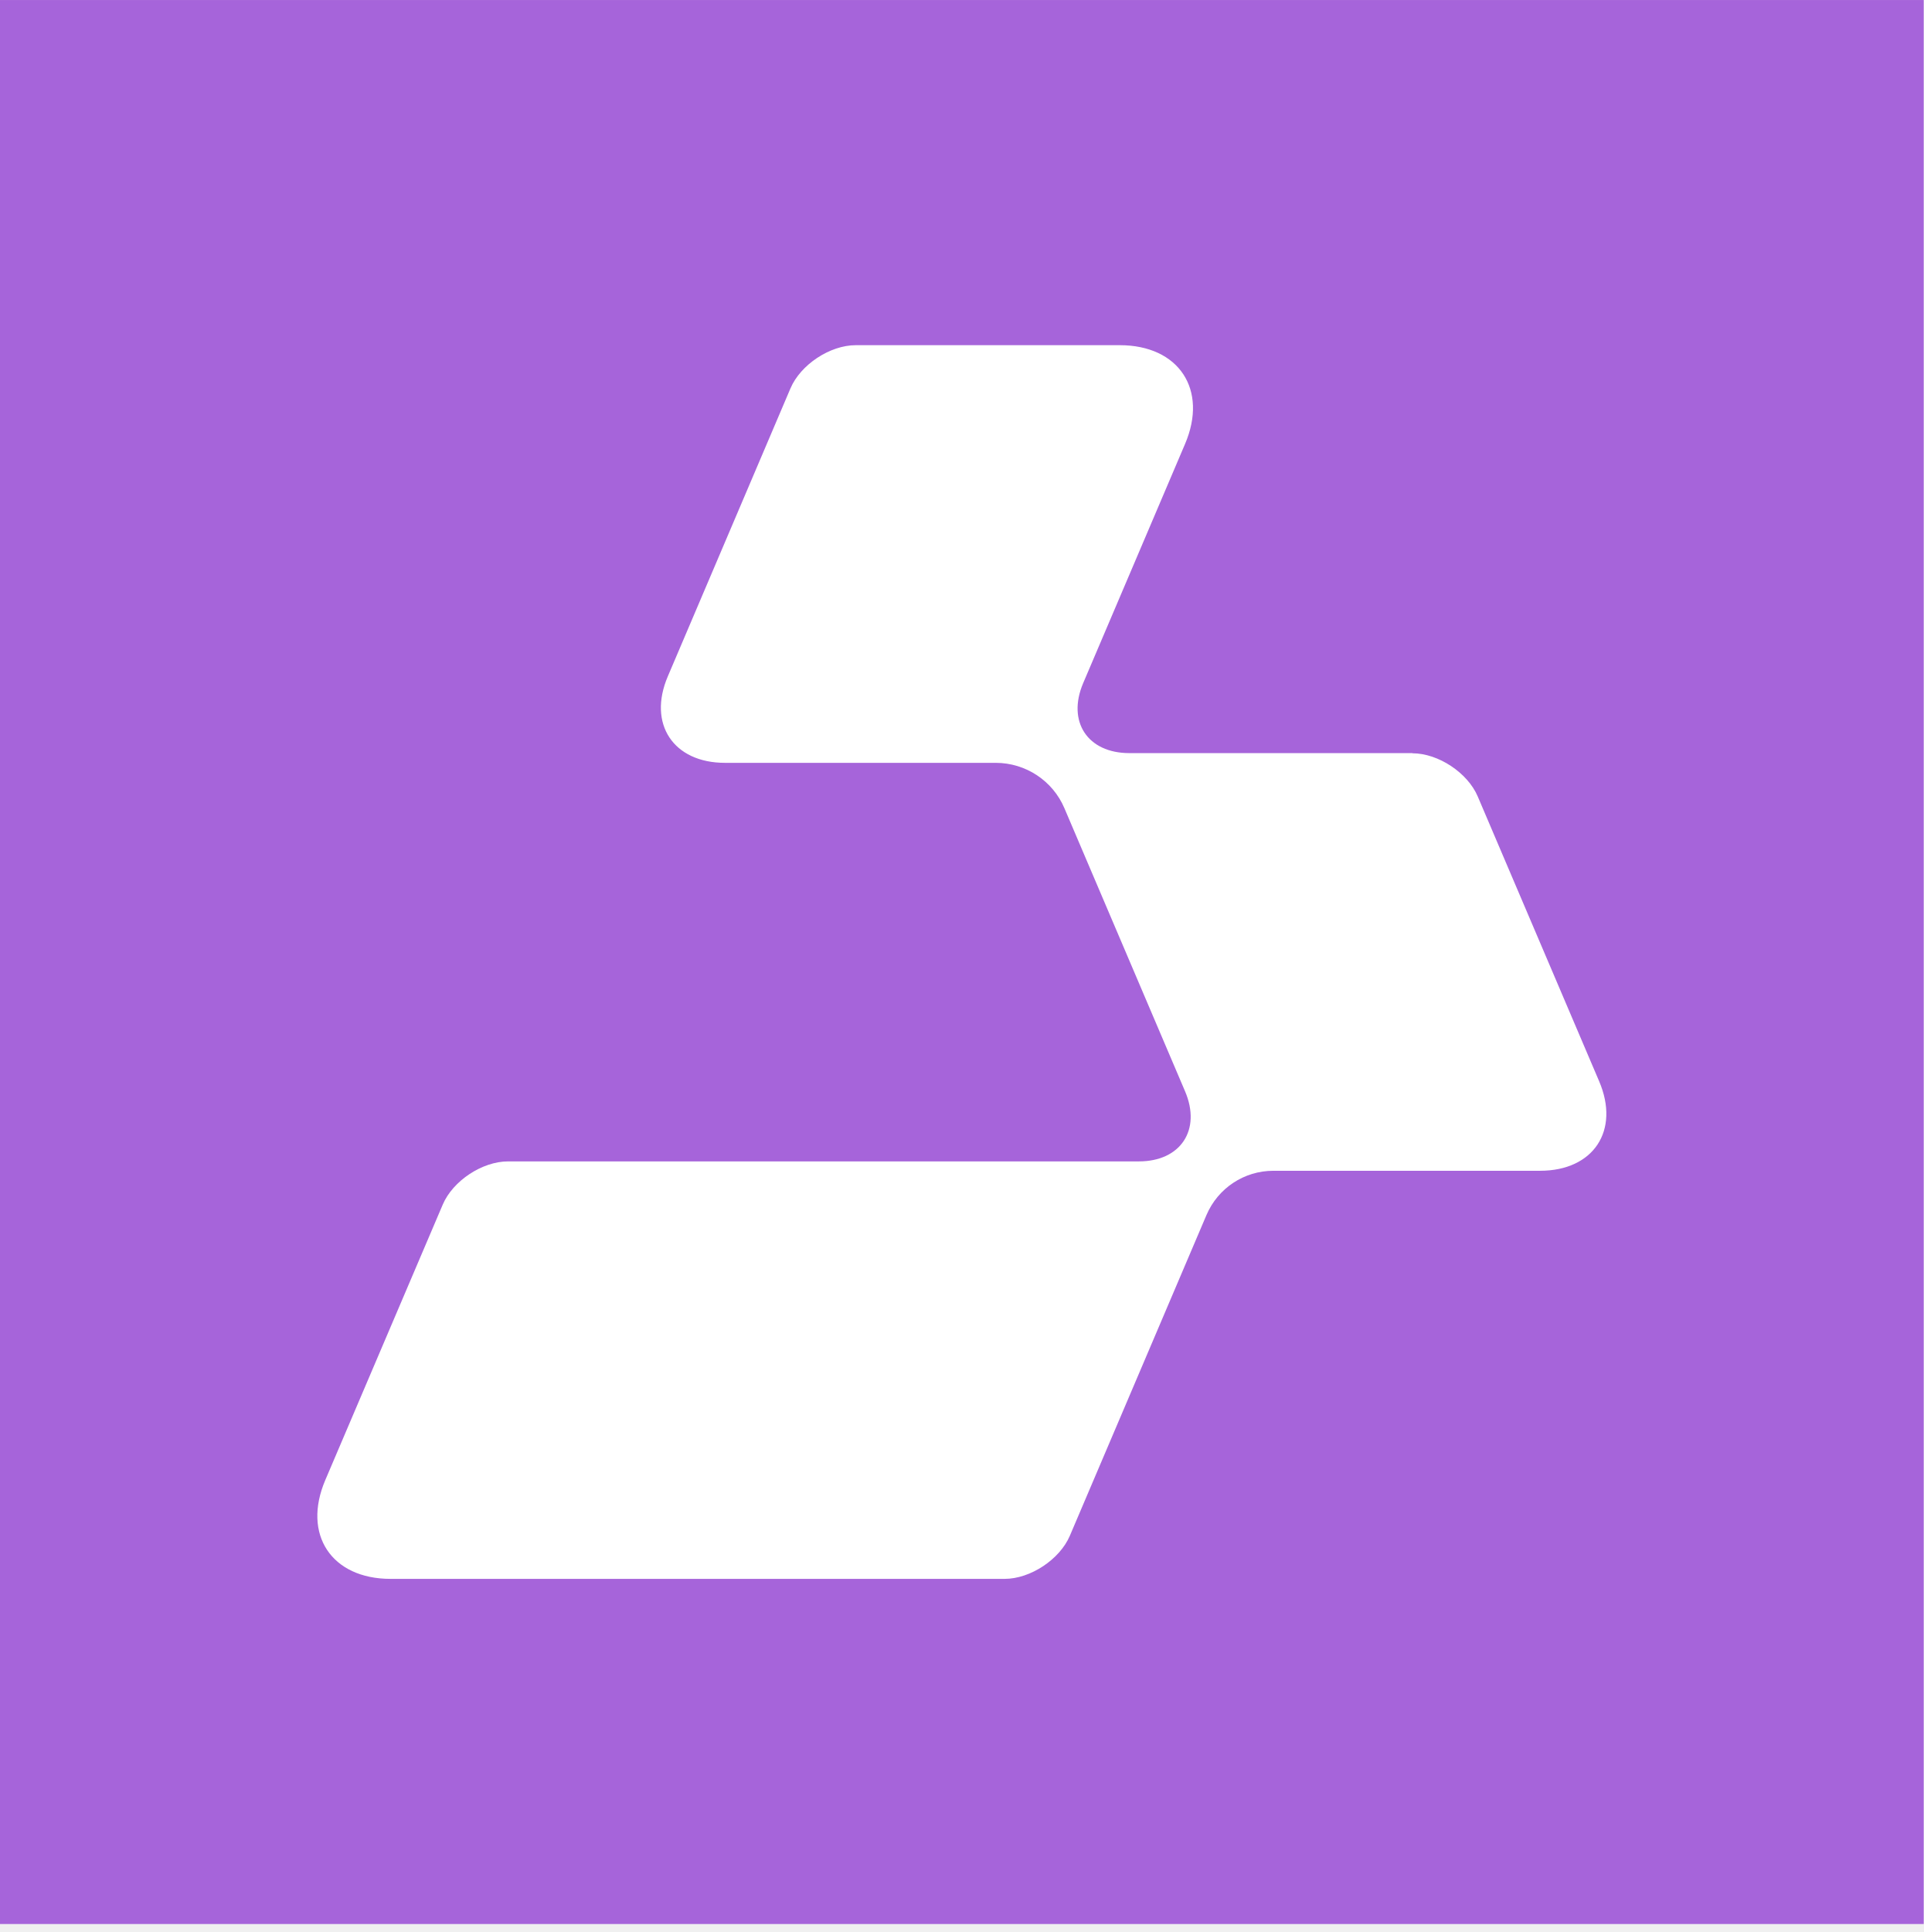
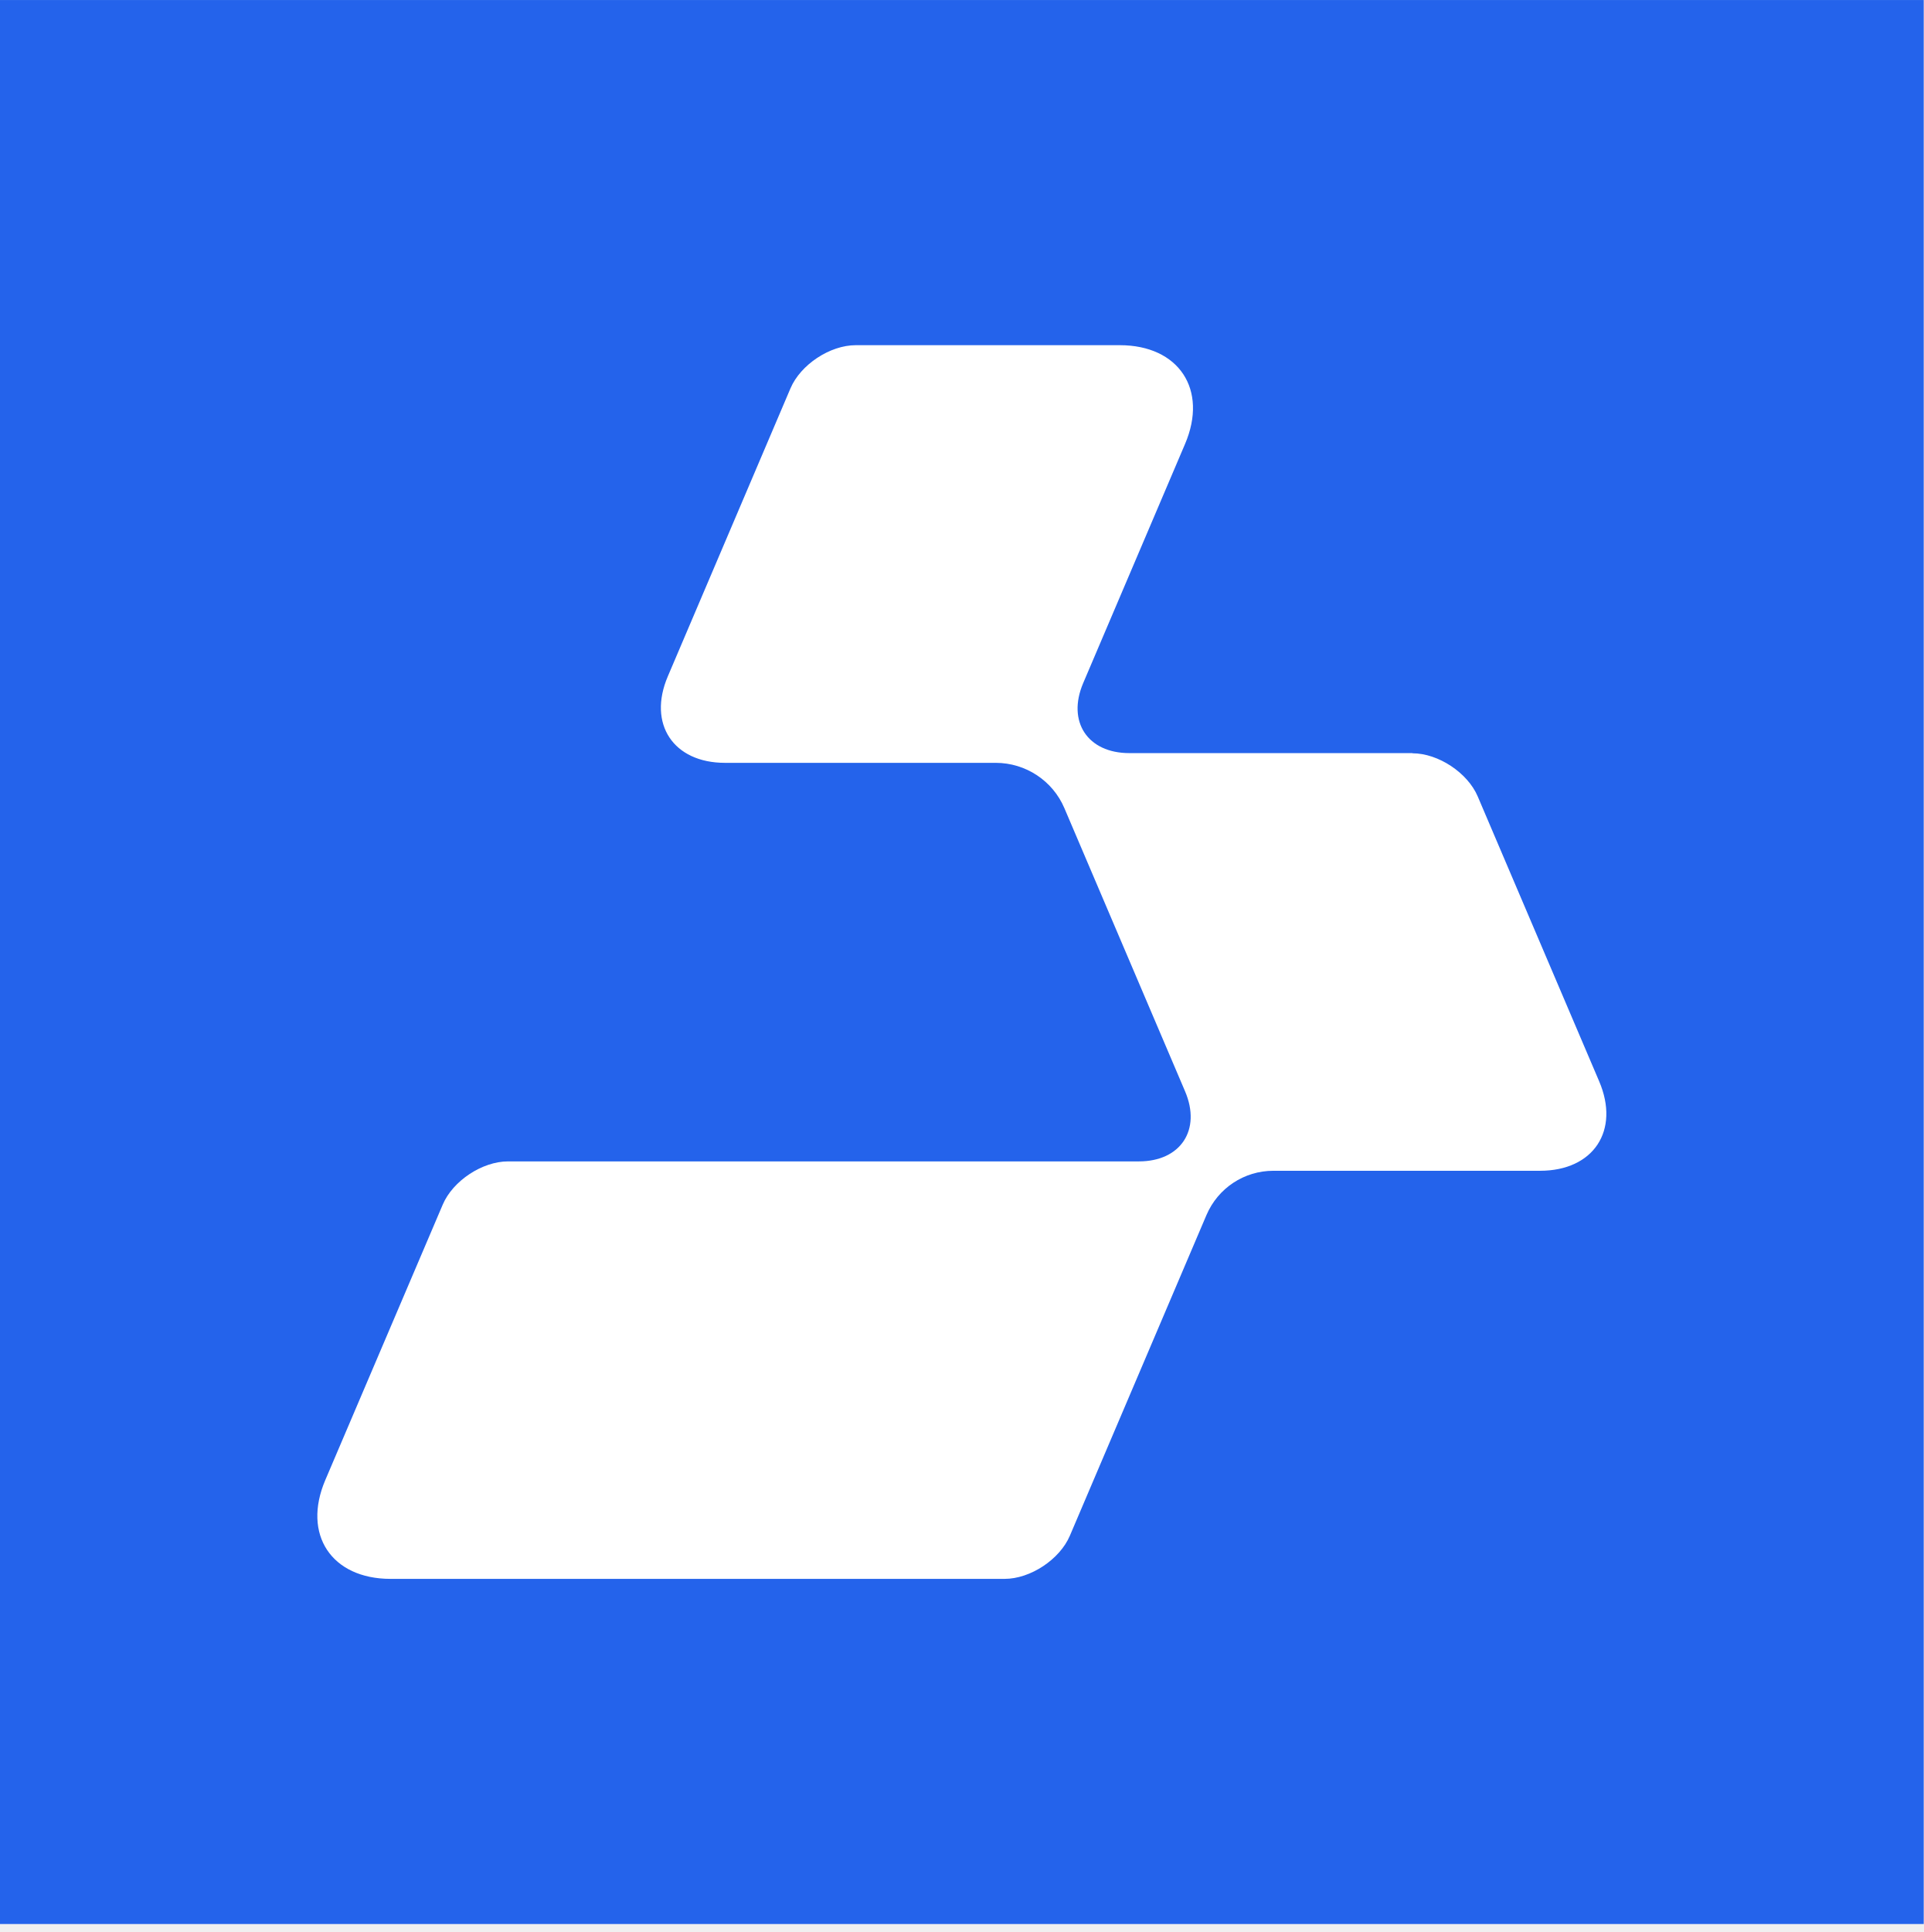
<svg xmlns="http://www.w3.org/2000/svg" width="240" height="241" viewBox="0 0 240 241" fill="none">
-   <rect width="240" height="240" transform="translate(0 0.00390625)" fill="#A664DA" />
+   <rect width="240" height="240" transform="translate(0 0.00390625)" fill="#2463EB" />
  <path d="M176.215 93.944H140.893C135.683 93.944 133.1 90.014 135.131 85.224L147.847 55.377C150.739 48.6 147.075 43.059 139.701 43.059H106.764C103.541 43.059 99.876 45.487 98.618 48.445L83.319 84.363C80.78 90.302 84.003 95.158 90.449 95.158H124.226C127.957 95.158 131.334 97.388 132.791 100.81L147.847 136.131C149.9 140.944 147.295 144.874 142.085 144.874H63.384C60.161 144.874 56.496 147.302 55.238 150.26L40.58 184.633C37.688 191.41 41.352 196.951 48.726 196.951H125.33C128.553 196.951 132.217 194.523 133.476 191.565L150.518 151.563C151.953 148.207 155.221 146.044 158.863 146.044H192.132C198.821 146.044 202.132 141.01 199.505 134.873L184.361 99.353C183.103 96.394 179.438 93.966 176.215 93.966V93.944Z" fill="white" />
</svg>
